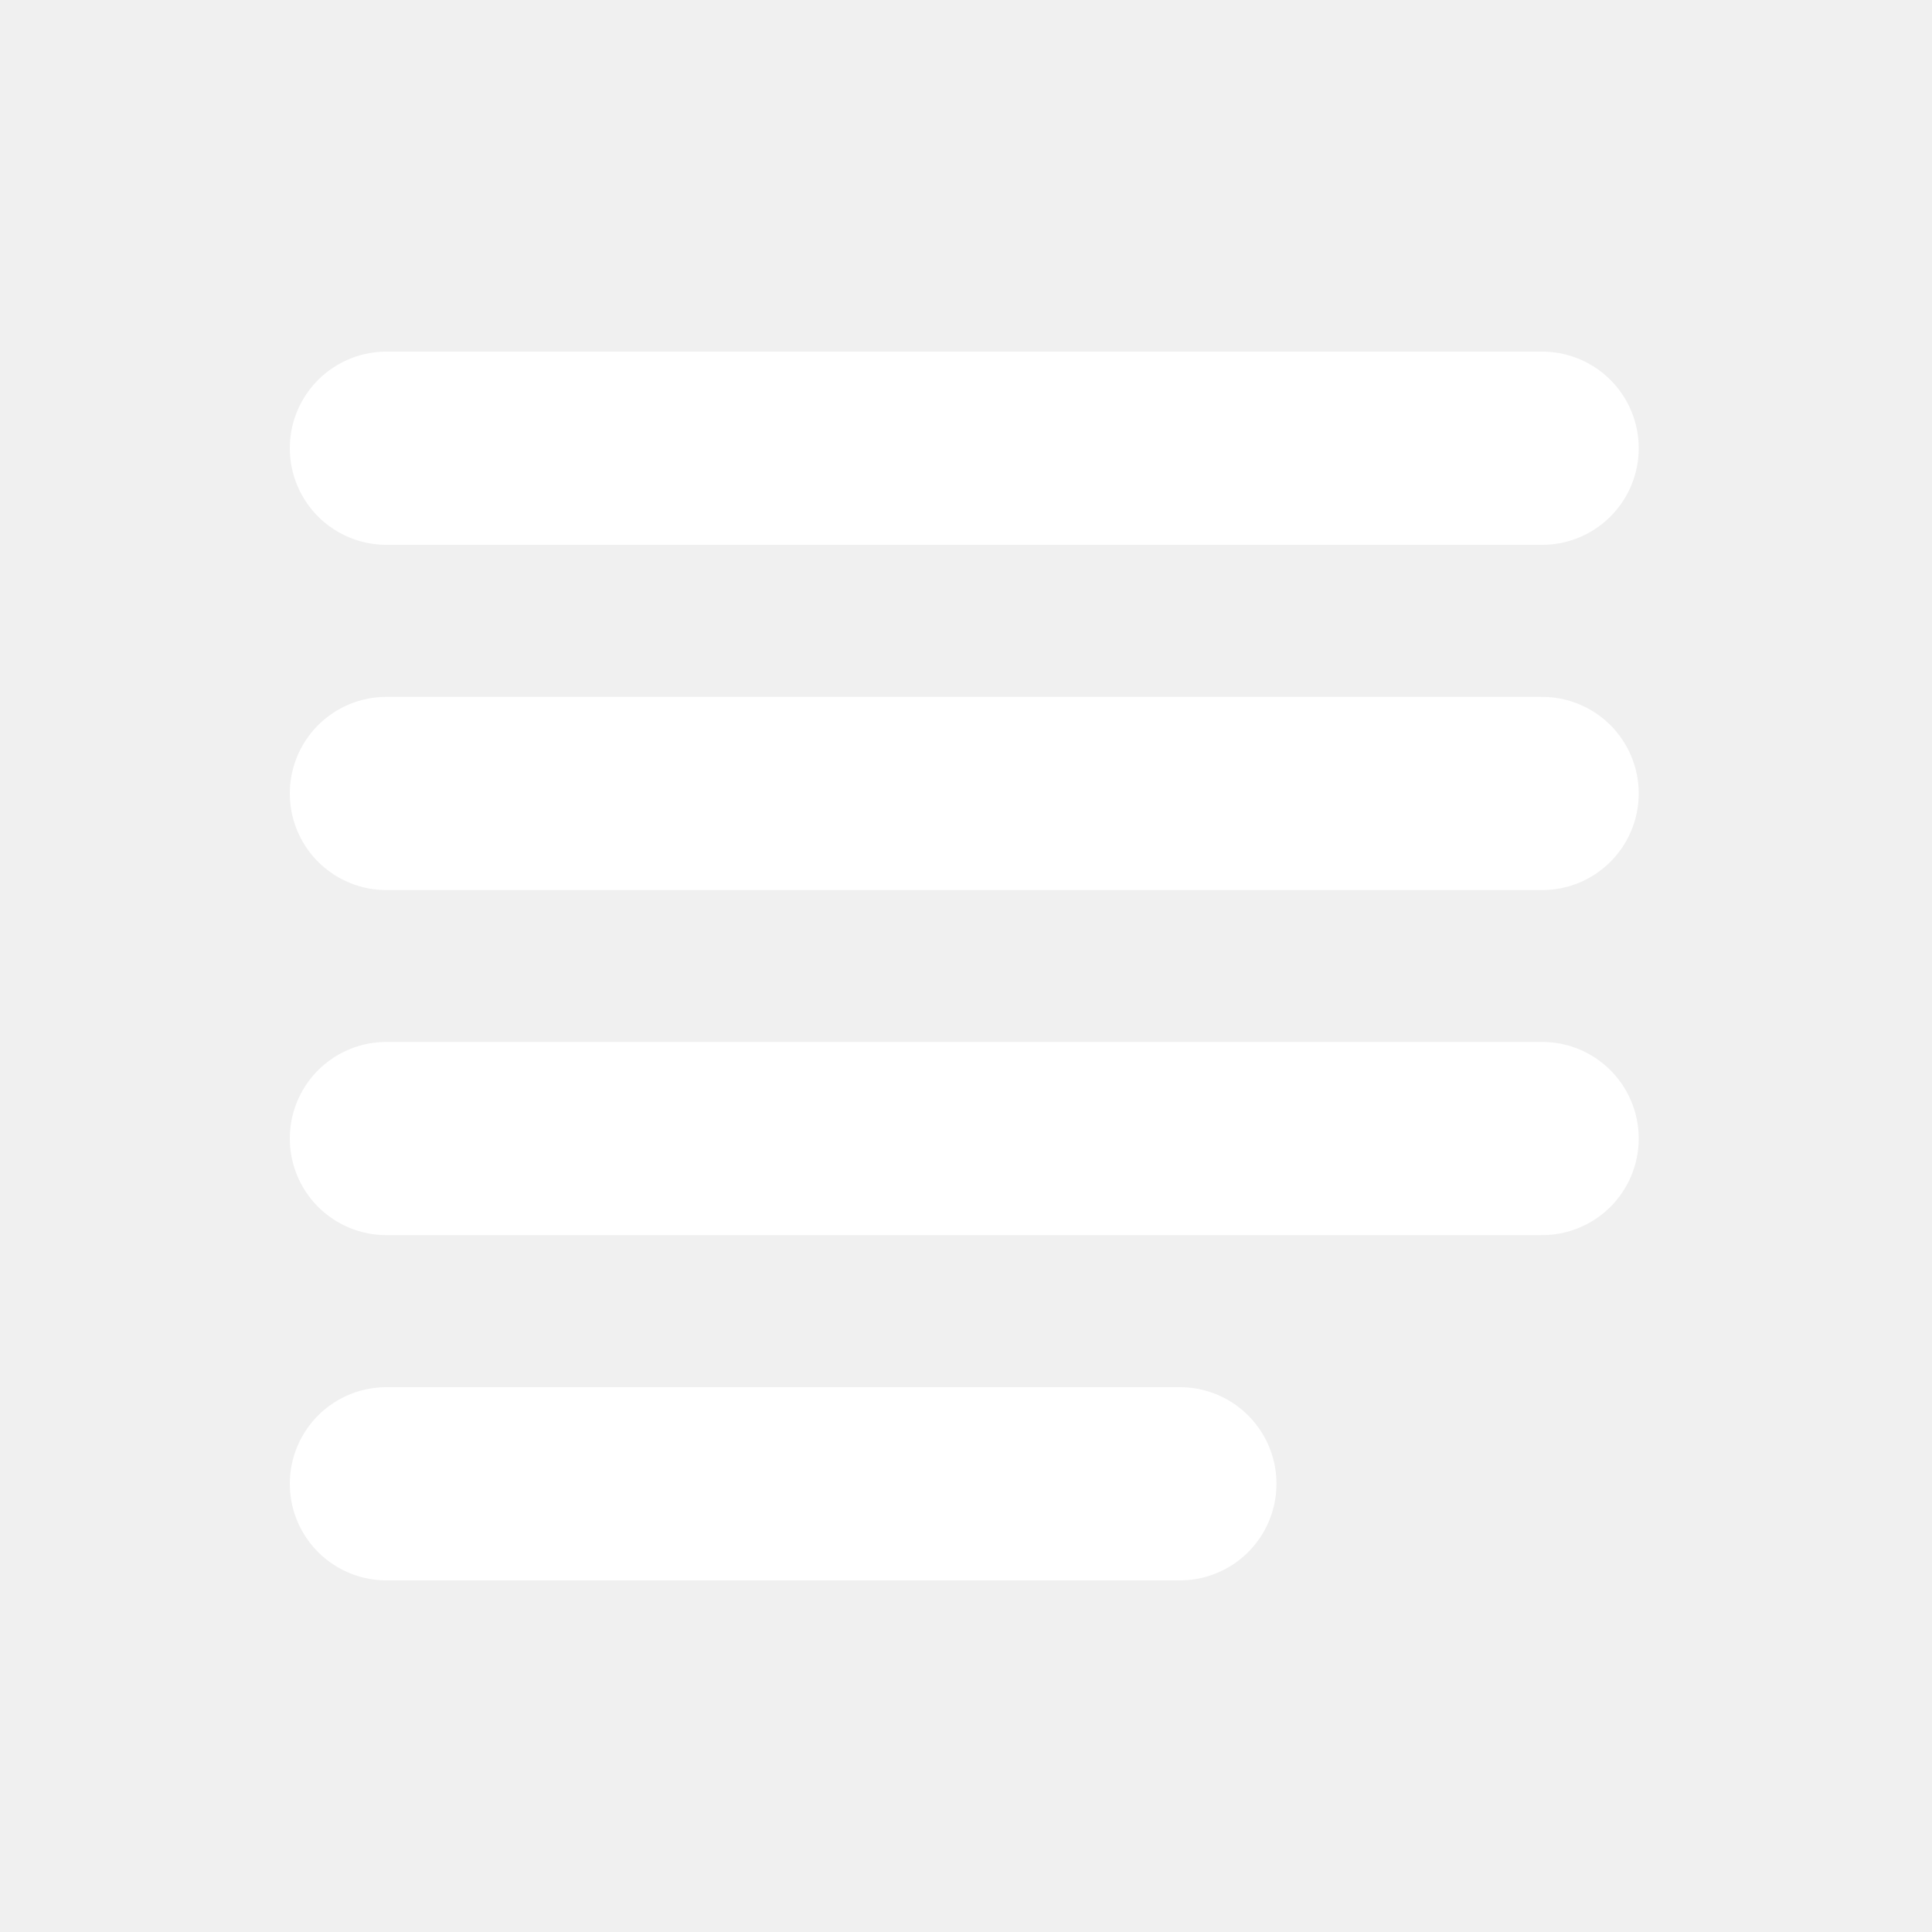
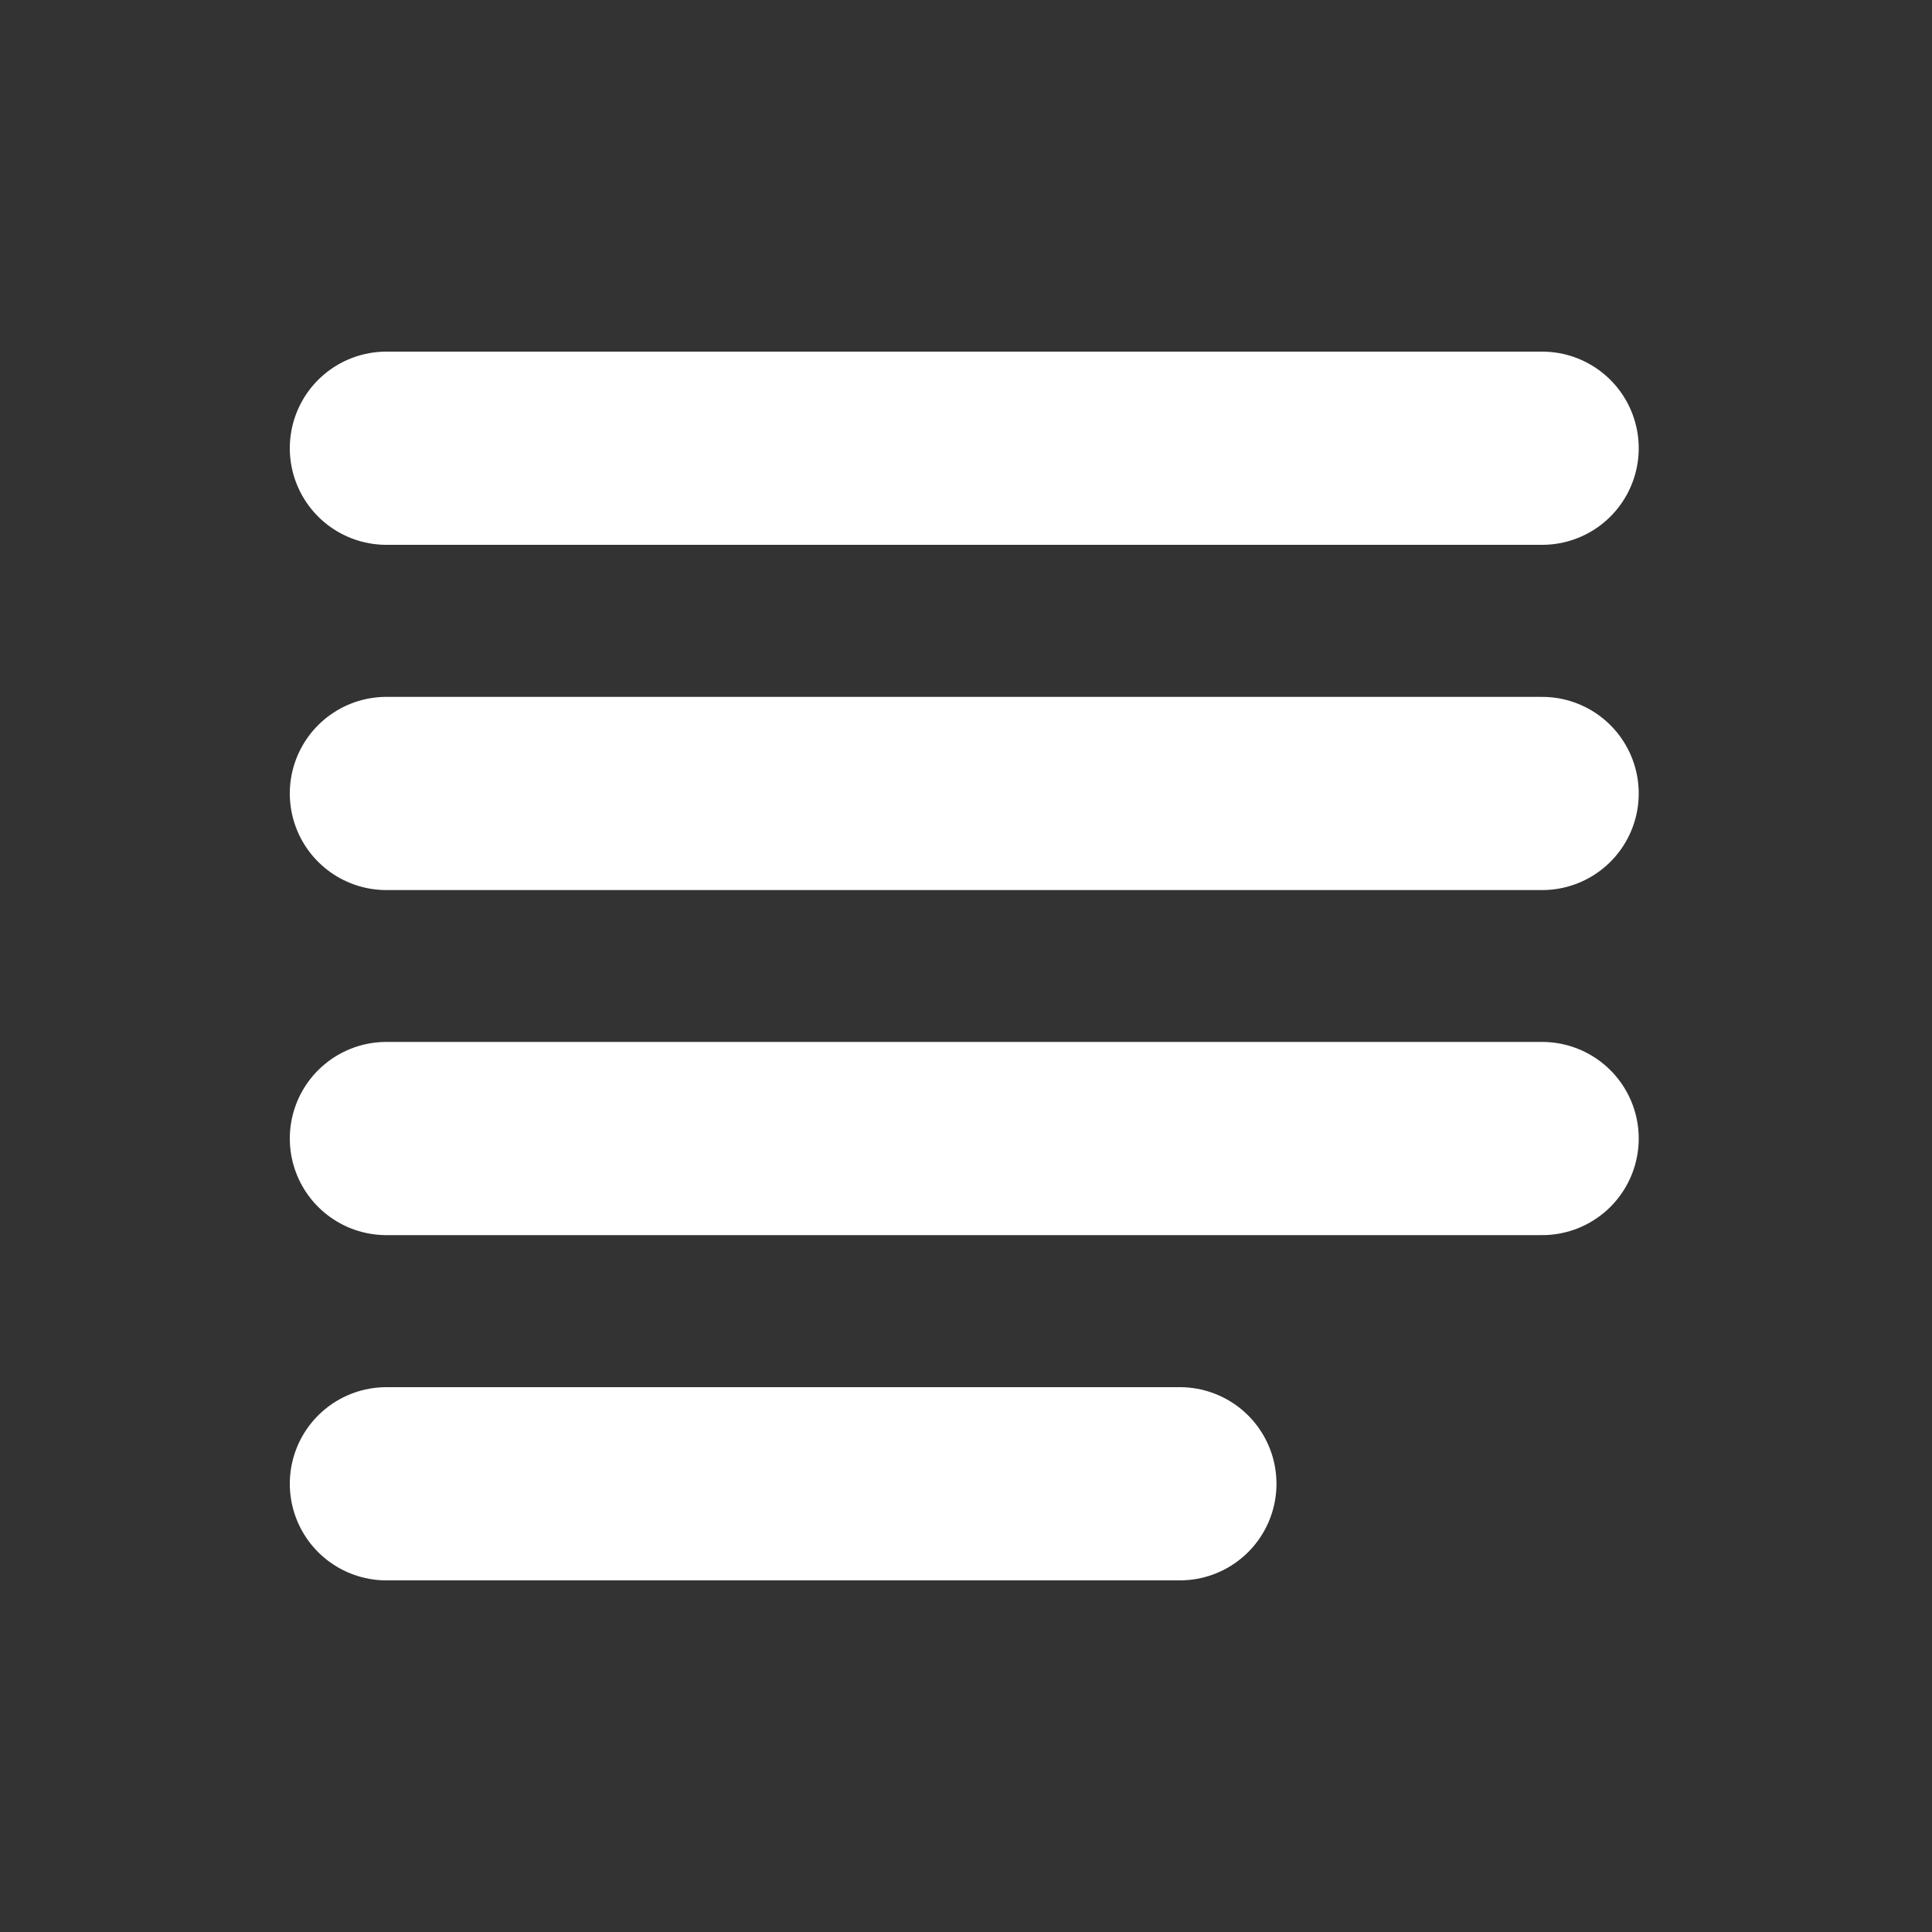
<svg xmlns="http://www.w3.org/2000/svg" width="100" height="100" viewBox="0 0 100 100">
+   <g id="BG">
+     <rect x="-8805.78" y="-9384.64" width="16138.57" height="16138.57" fill="#333" />
+   </g>
  <g id="main">
    <line x1="20" y1="76.8" x2="61.07" y2="76.8" fill="none" stroke="#fff" stroke-linecap="round" stroke-linejoin="round" stroke-width="10" />
    <line x1="20" y1="41.07" x2="79.82" y2="41.07" fill="none" stroke="#fff" stroke-linecap="round" stroke-linejoin="round" stroke-width="10" />
    <line x1="20" y1="58.93" x2="79.82" y2="58.93" fill="none" stroke="#fff" stroke-linecap="round" stroke-linejoin="round" stroke-width="10" />
    <line x1="20" y1="23.2" x2="79.82" y2="23.2" fill="none" stroke="#fff" stroke-linecap="round" stroke-linejoin="round" stroke-width="10" />
  </g>
</svg>
